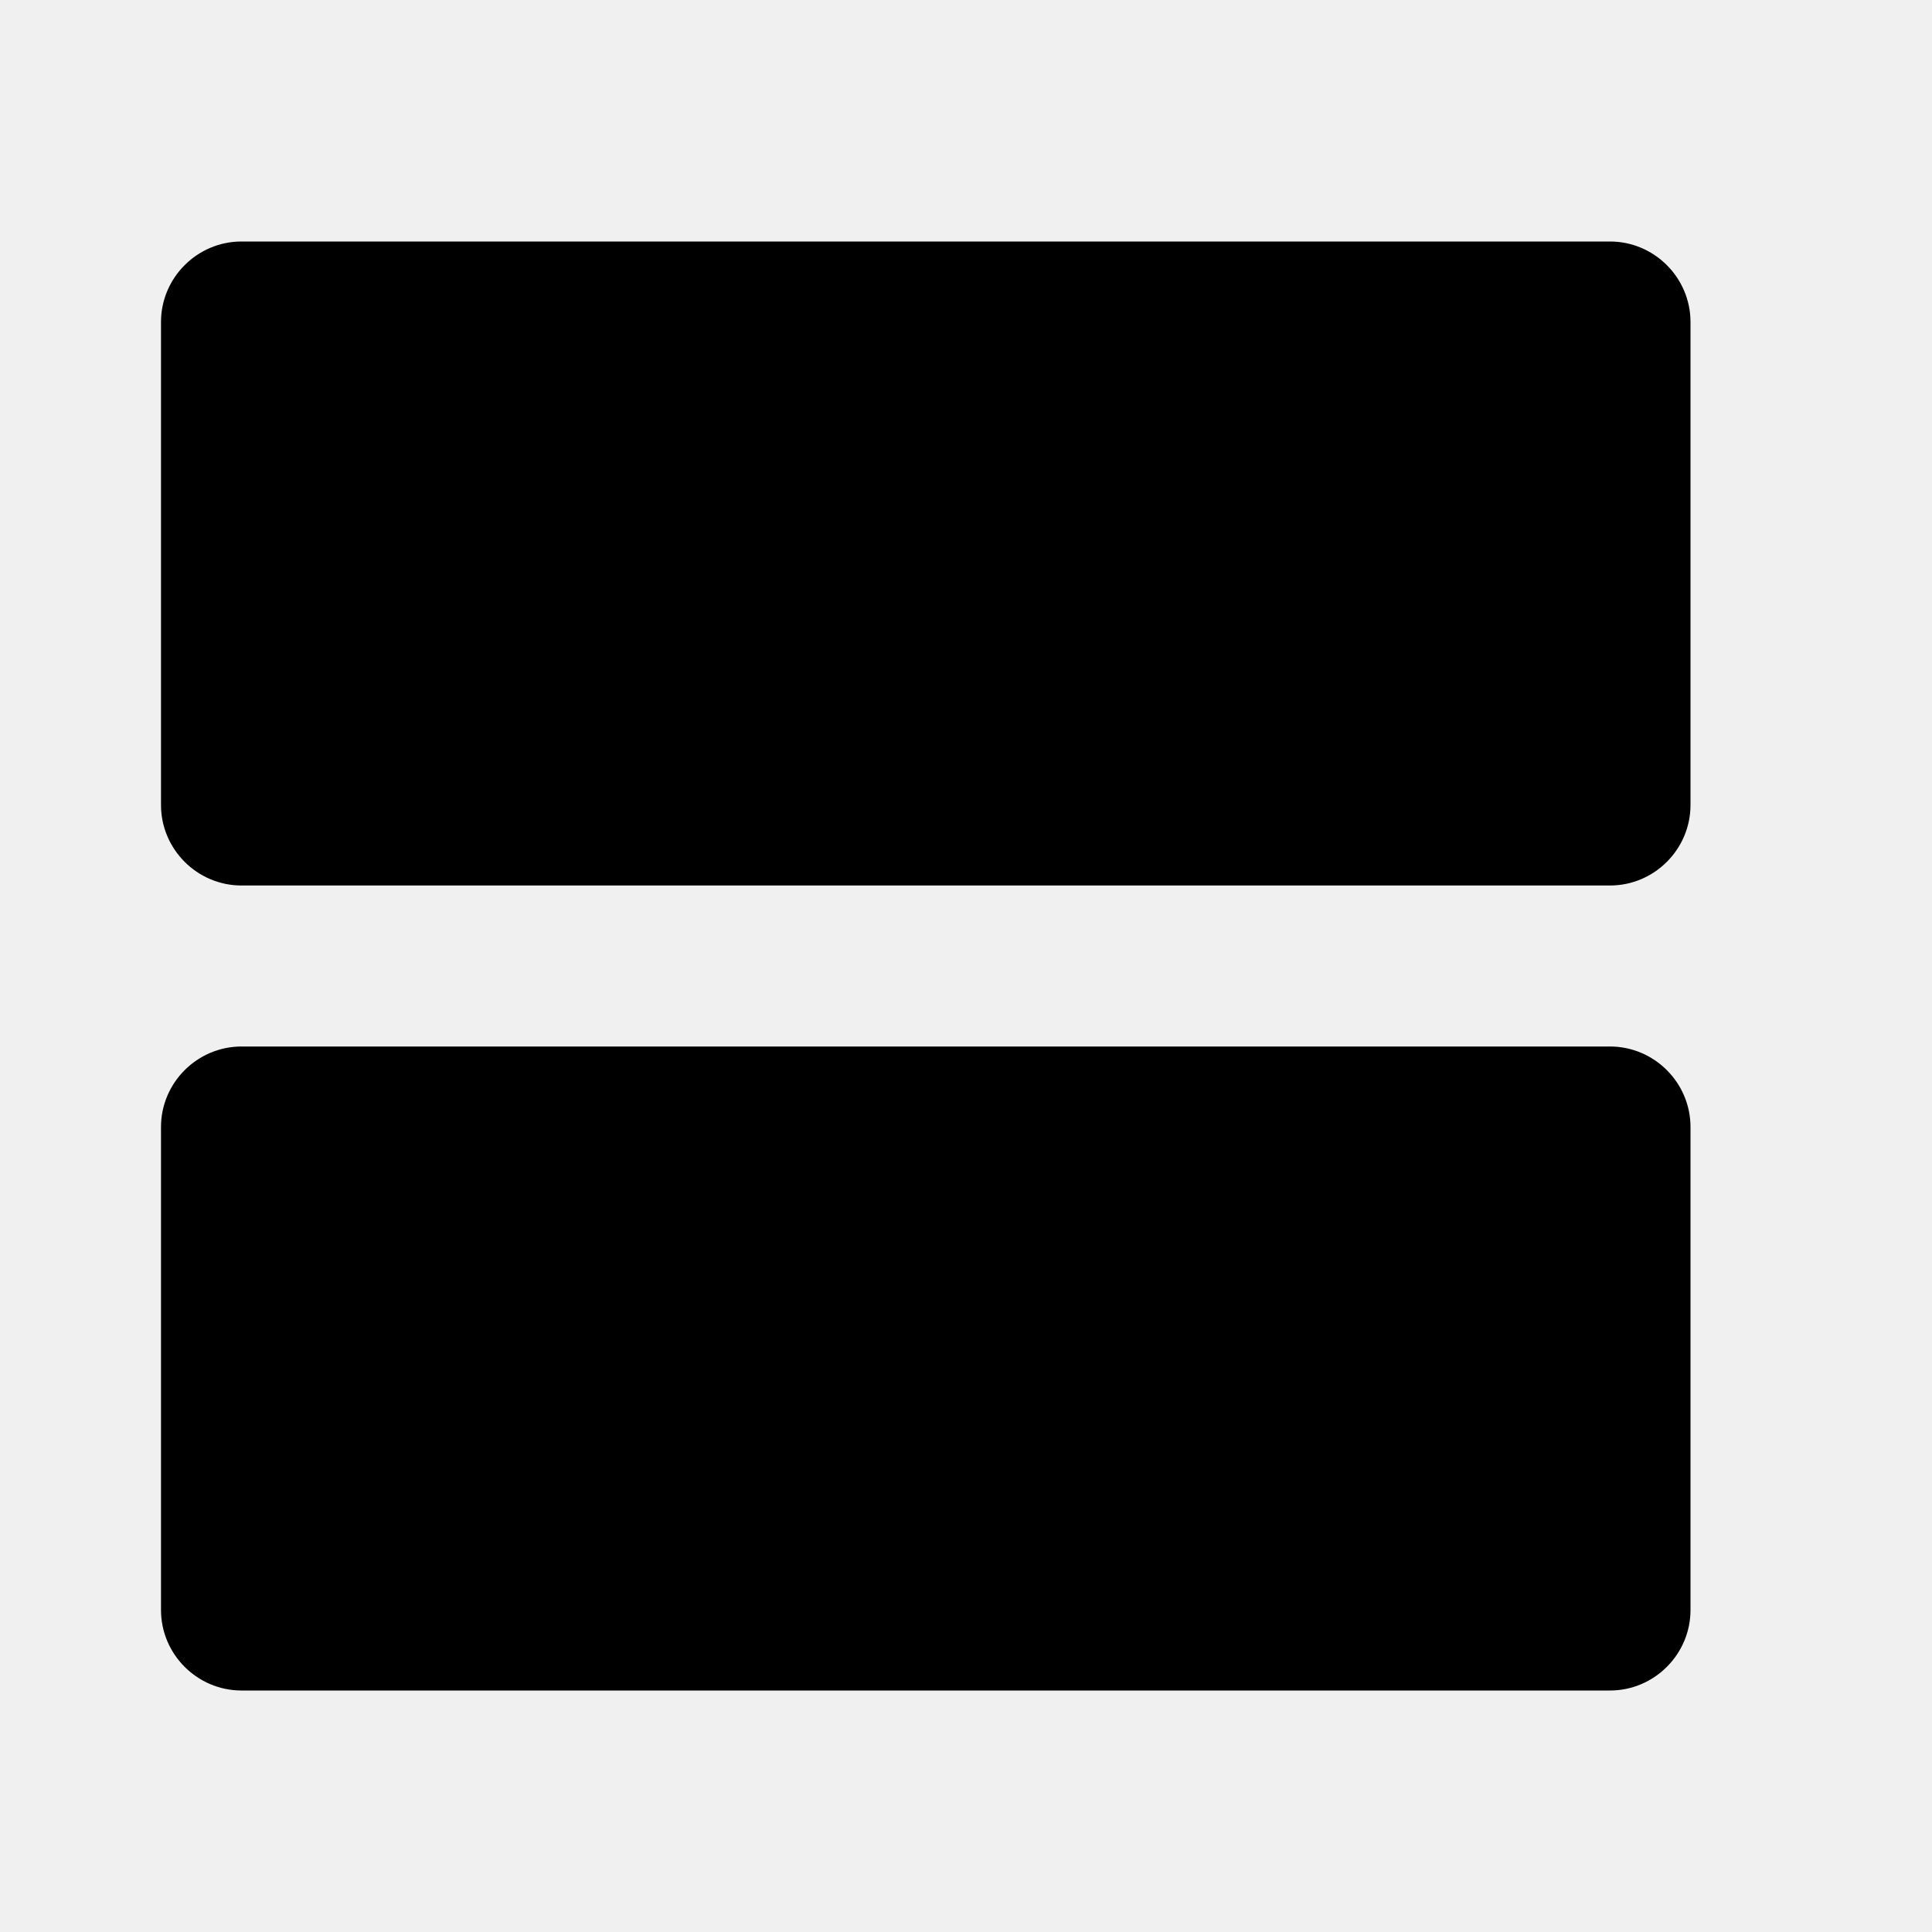
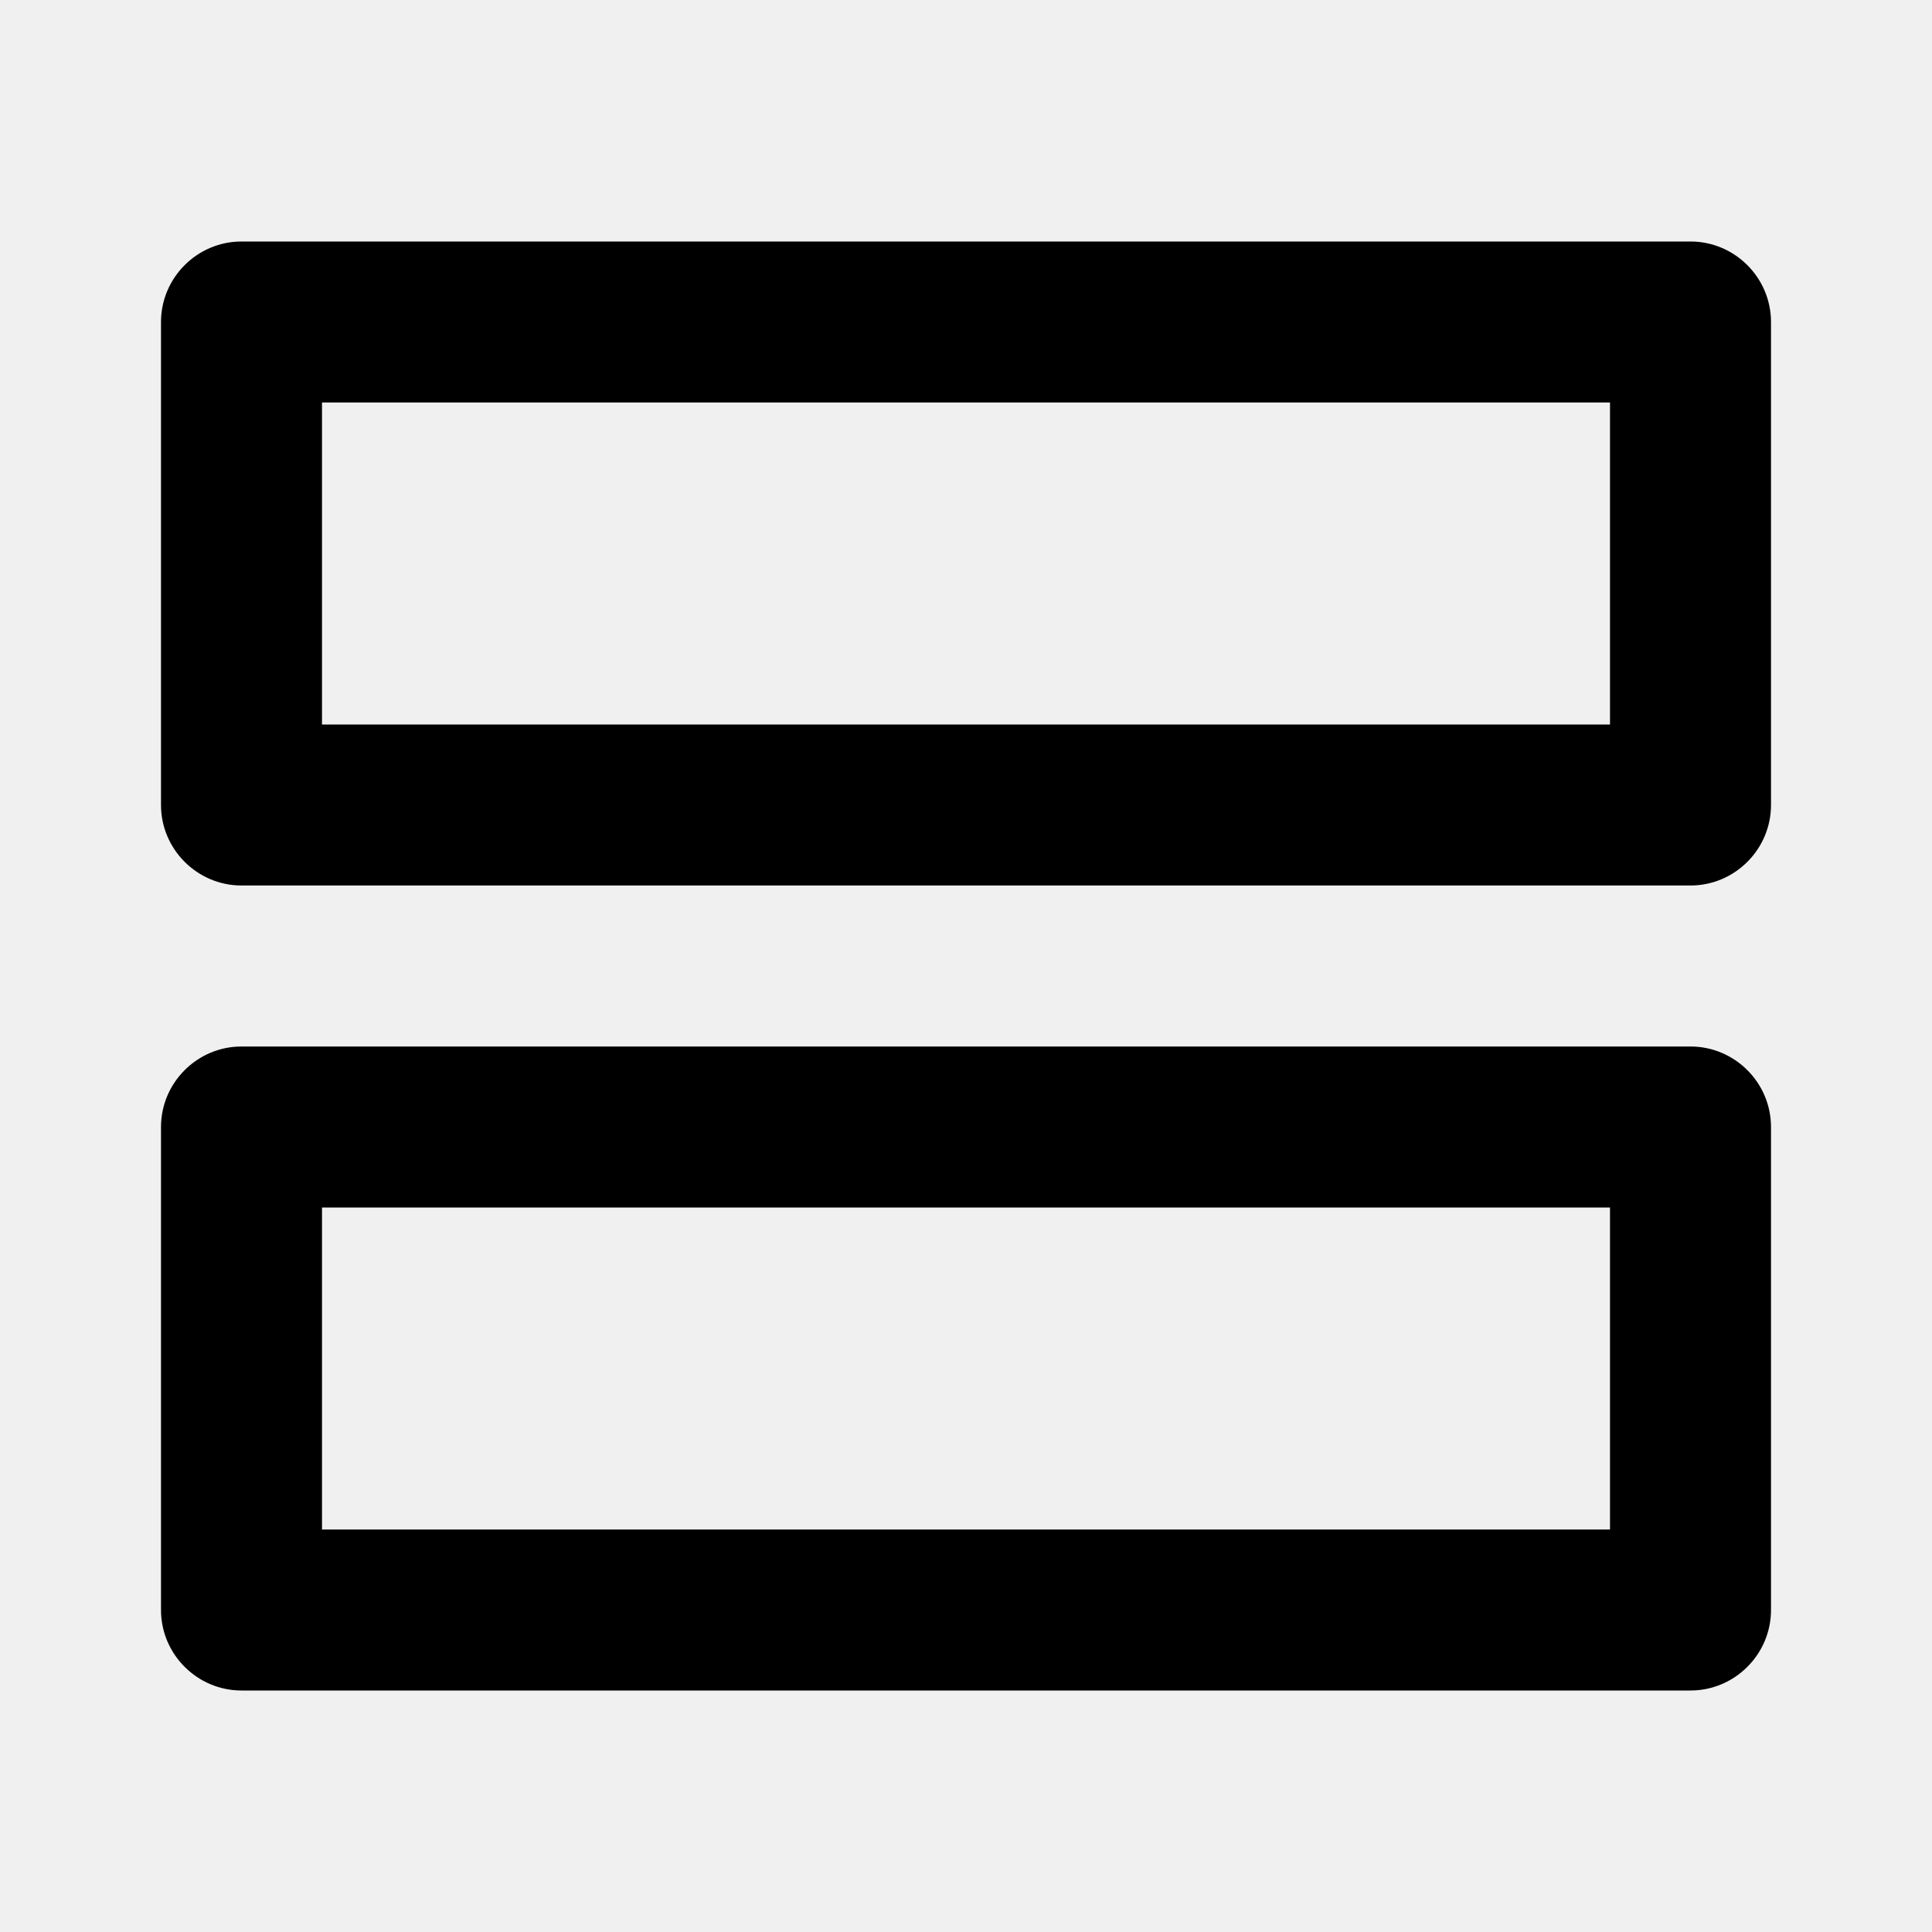
- <svg xmlns="http://www.w3.org/2000/svg" width="24" height="24" viewBox="0 0 24 24">
-   <path d="M0 0h24v24H0z" fill="none" />
-   <path d="M20 13H3c-.55 0-1 .45-1 1v6c0 .55.45 1 1 1h17c.55 0 1-.45 1-1v-6c0-.55-.45-1-1-1zm0-10H3c-.55 0-1 .45-1 1v6c0 .55.45 1 1 1h17c.55 0 1-.45 1-1V4c0-.55-.45-1-1-1z" />
+ <svg xmlns="http://www.w3.org/2000/svg" width="24px" height="24px" viewBox="0 0 24 24" version="1.1">
+   <g id="list_view_24px" stroke="none" stroke-width="1" fill="none" fill-rule="evenodd">
+     <polygon id="bounds" fill-opacity="0" fill="#FFFFFF" points="0 0 24 0 24 24 0 24" />
+     <path d="M20,9 L4,9 L4,5 L20,5 L20,9 Z M20,19 L4,19 L4,15 L20,15 L20,19 Z M3,3 C2.45,3 2,3.45 2,4 L2,10 C2,10.55 2.45,11 3,11 L21,11 C21.55,11 22,10.55 22,10 L22,4 C22,3.45 21.55,3 21,3 L3,3 Z M3,13 C2.45,13 2,13.45 2,14 L2,20 C2,20.55 2.45,21 3,21 L21,21 C21.55,21 22,20.55 22,20 L22,14 C22,13.45 21.55,13 21,13 L3,13 Z" id="icon" fill="#000000" fill-rule="nonzero" />
+   </g>
</svg>
